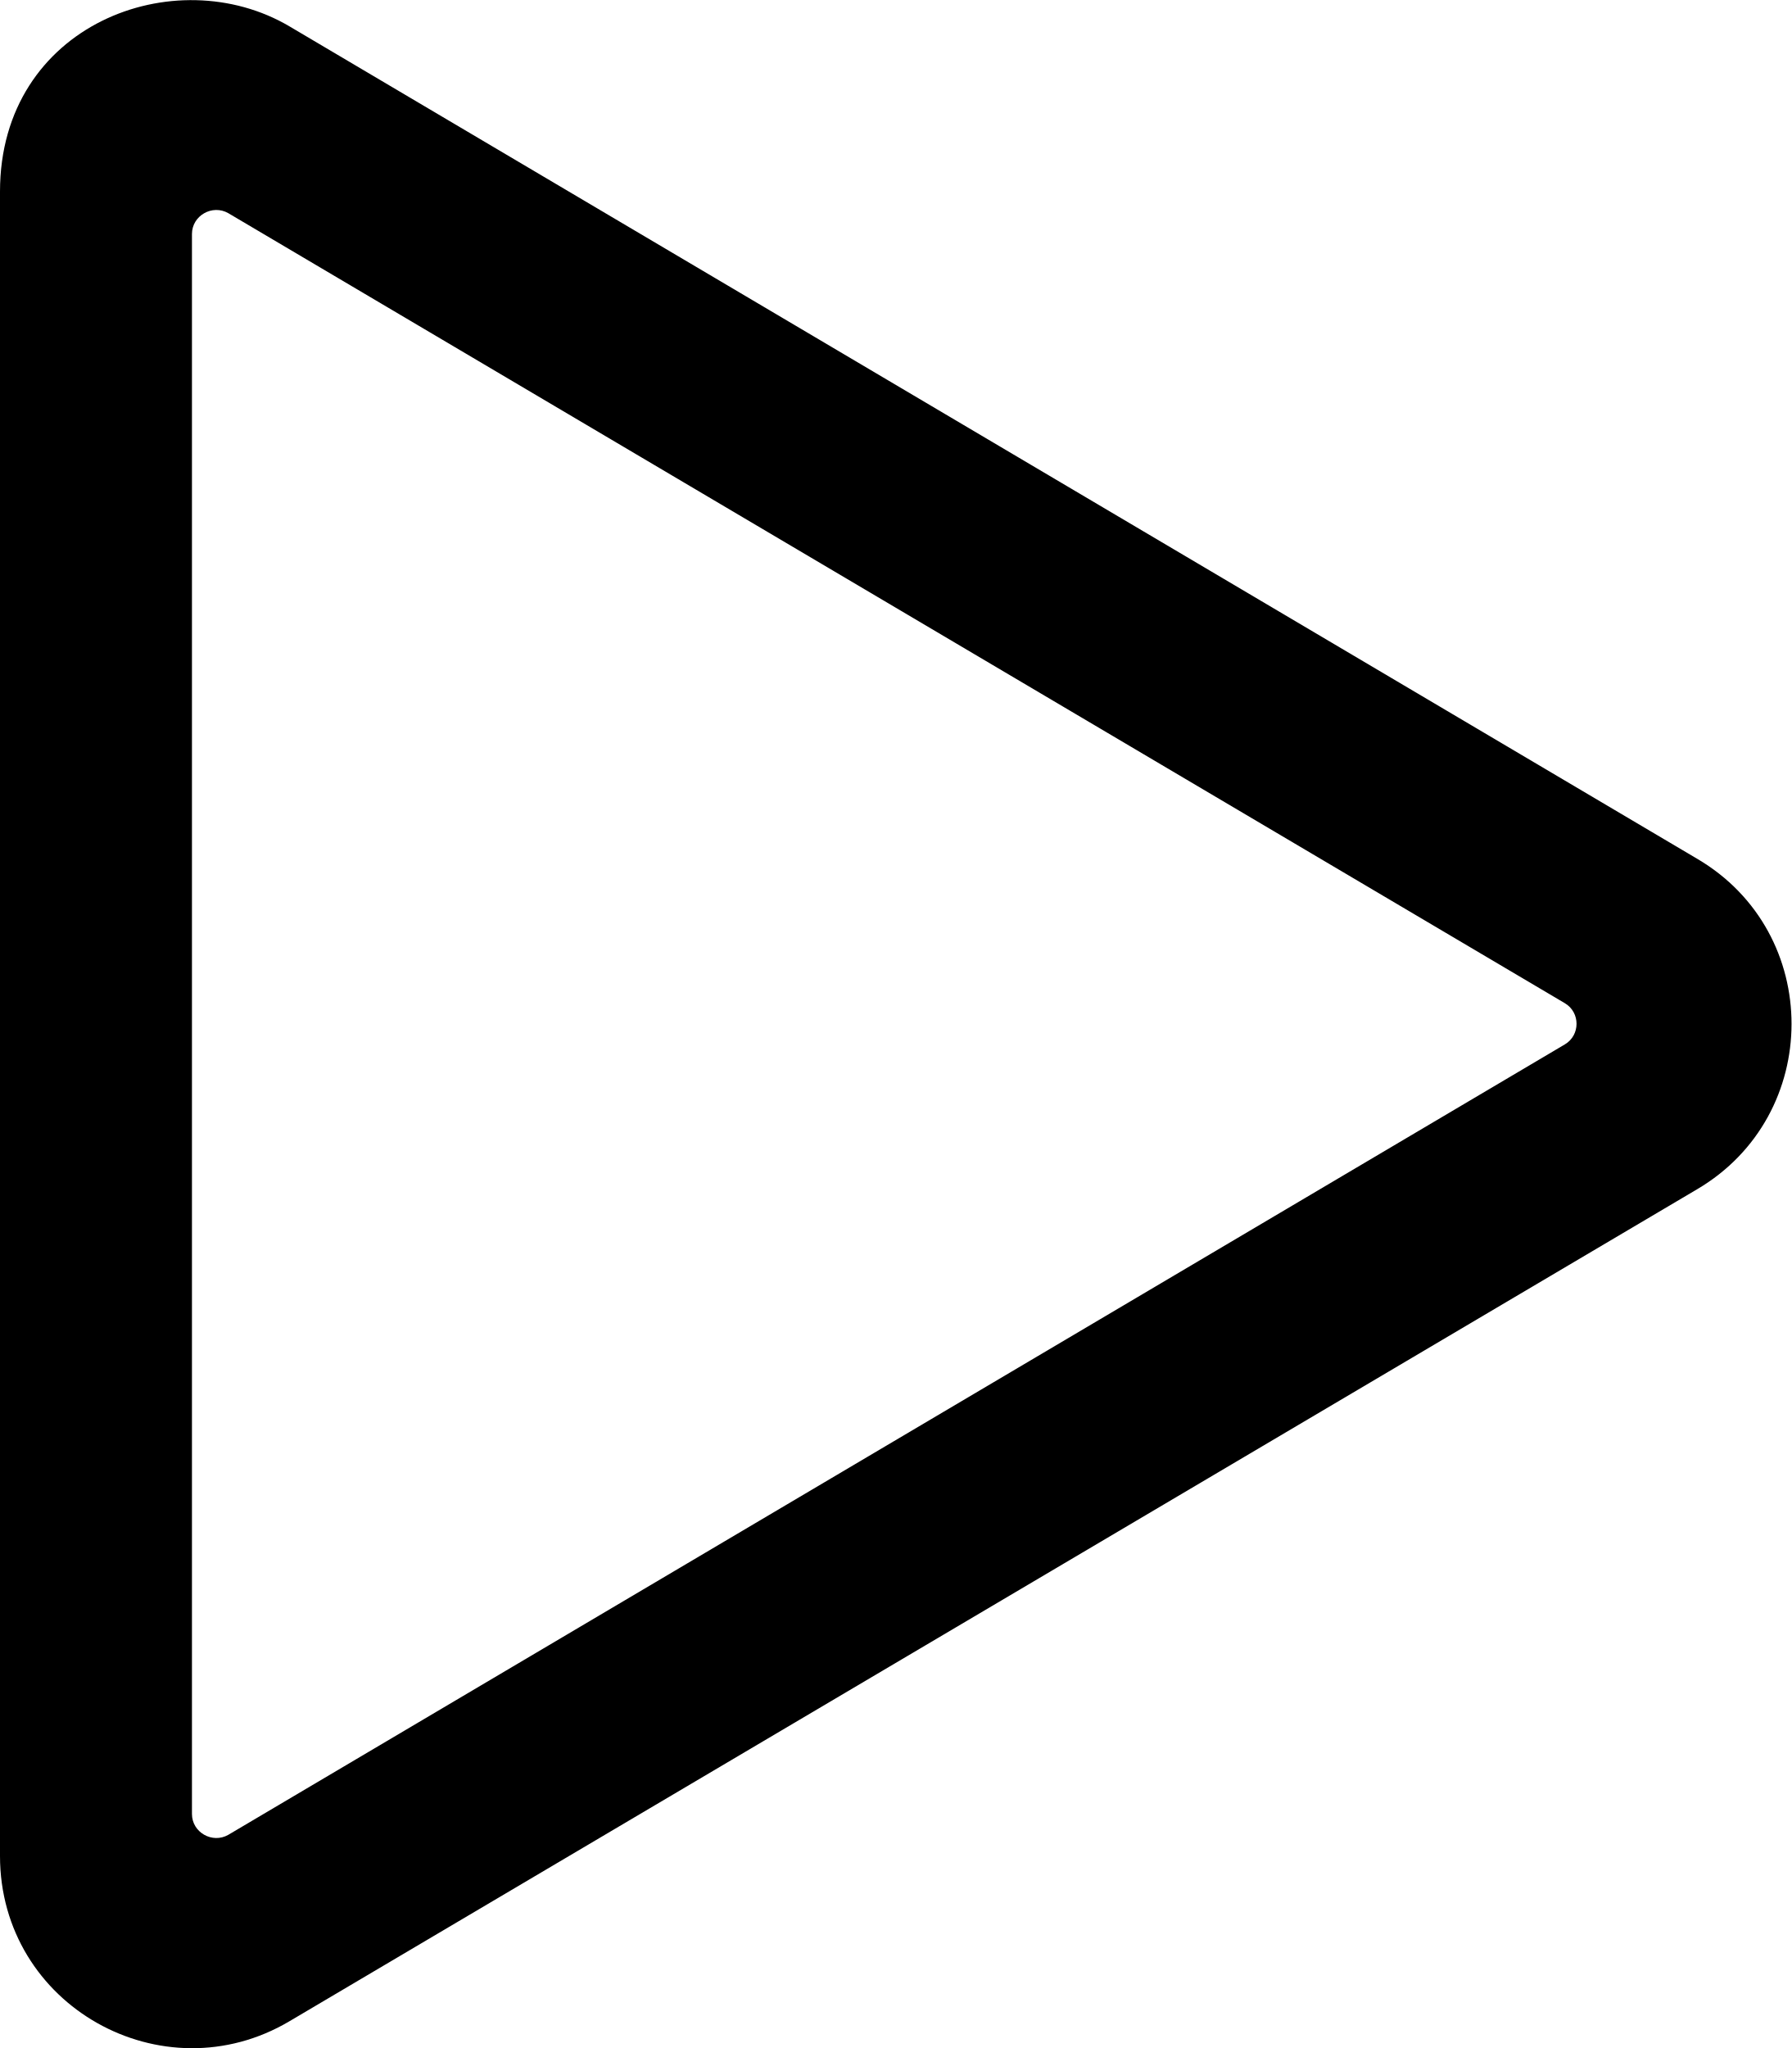
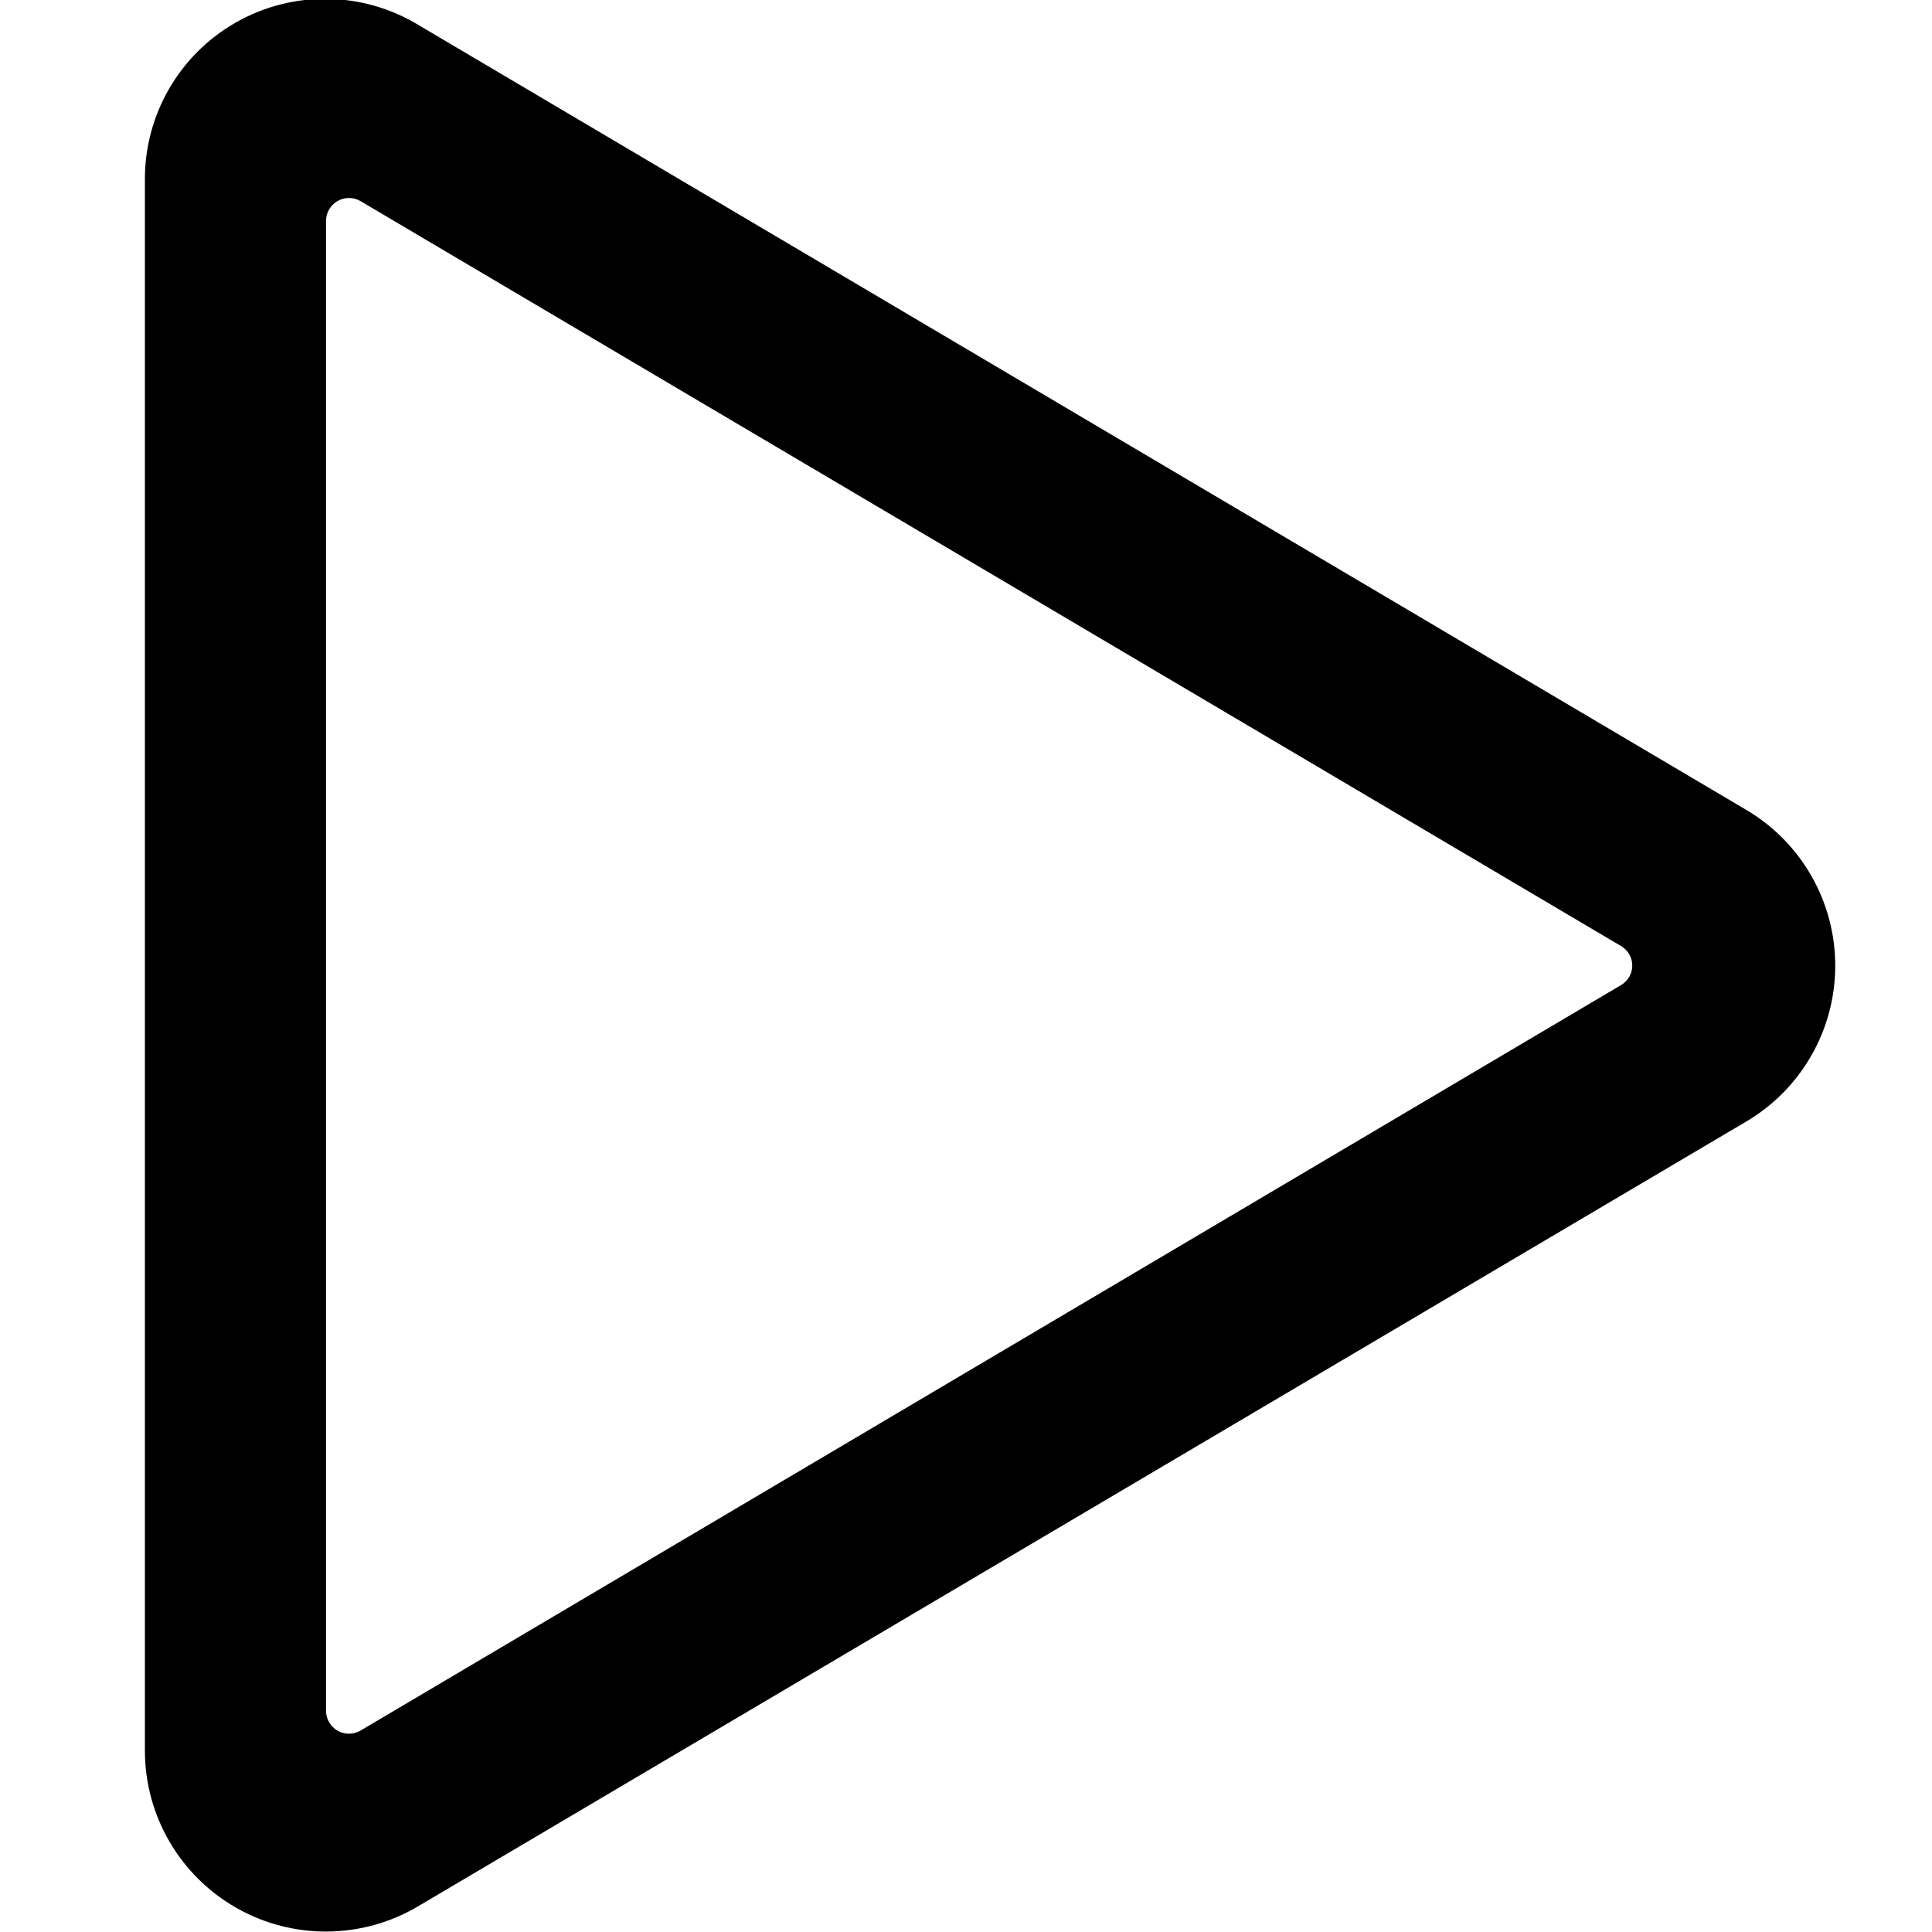
- <svg xmlns="http://www.w3.org/2000/svg" aria-hidden="true" focusable="false" data-prefix="far" data-icon="play" class="svg-inline--fa fa-play fa-w-14" role="img" viewBox="0 0 448 512">
-   <path d="M424.4 214.7L72.4 6.6C43.8-10.3 0 6.1 0 47.9V464c0 37.5 40.7 60.1 72.4 41.3l352-208c31.4-18.5 31.5-64.1 0-82.6zM48 453.5v-395c0-4.6 5.1-7.5 9.1-5.2l334.2 197.5c3.9 2.3 3.9 8 0 10.3L57.1 458.7c-4 2.3-9.1-.6-9.1-5.2z" />
+ <svg xmlns="http://www.w3.org/2000/svg" width="40" height="40" viewBox="0 0 40 40">
+   <defs>
+     <style>.a{fill:none;}</style>
+   </defs>
+   <g transform="translate(-628 -231)">
+     <path class="a" d="M0,0H40V40H0Z" transform="translate(628 231)" />
+     <path d="M33.155,16.8,5.656.545A3.729,3.729,0,0,0,0,3.772V36.278A3.747,3.747,0,0,0,5.656,39.5l27.5-16.249A3.746,3.746,0,0,0,33.155,16.8ZM3.75,35.458V4.6a.475.475,0,0,1,.711-.406L30.569,19.623a.468.468,0,0,1,0,.8L4.461,35.864A.475.475,0,0,1,3.75,35.458Z" transform="translate(631 230.968)" />
+   </g>
</svg>
